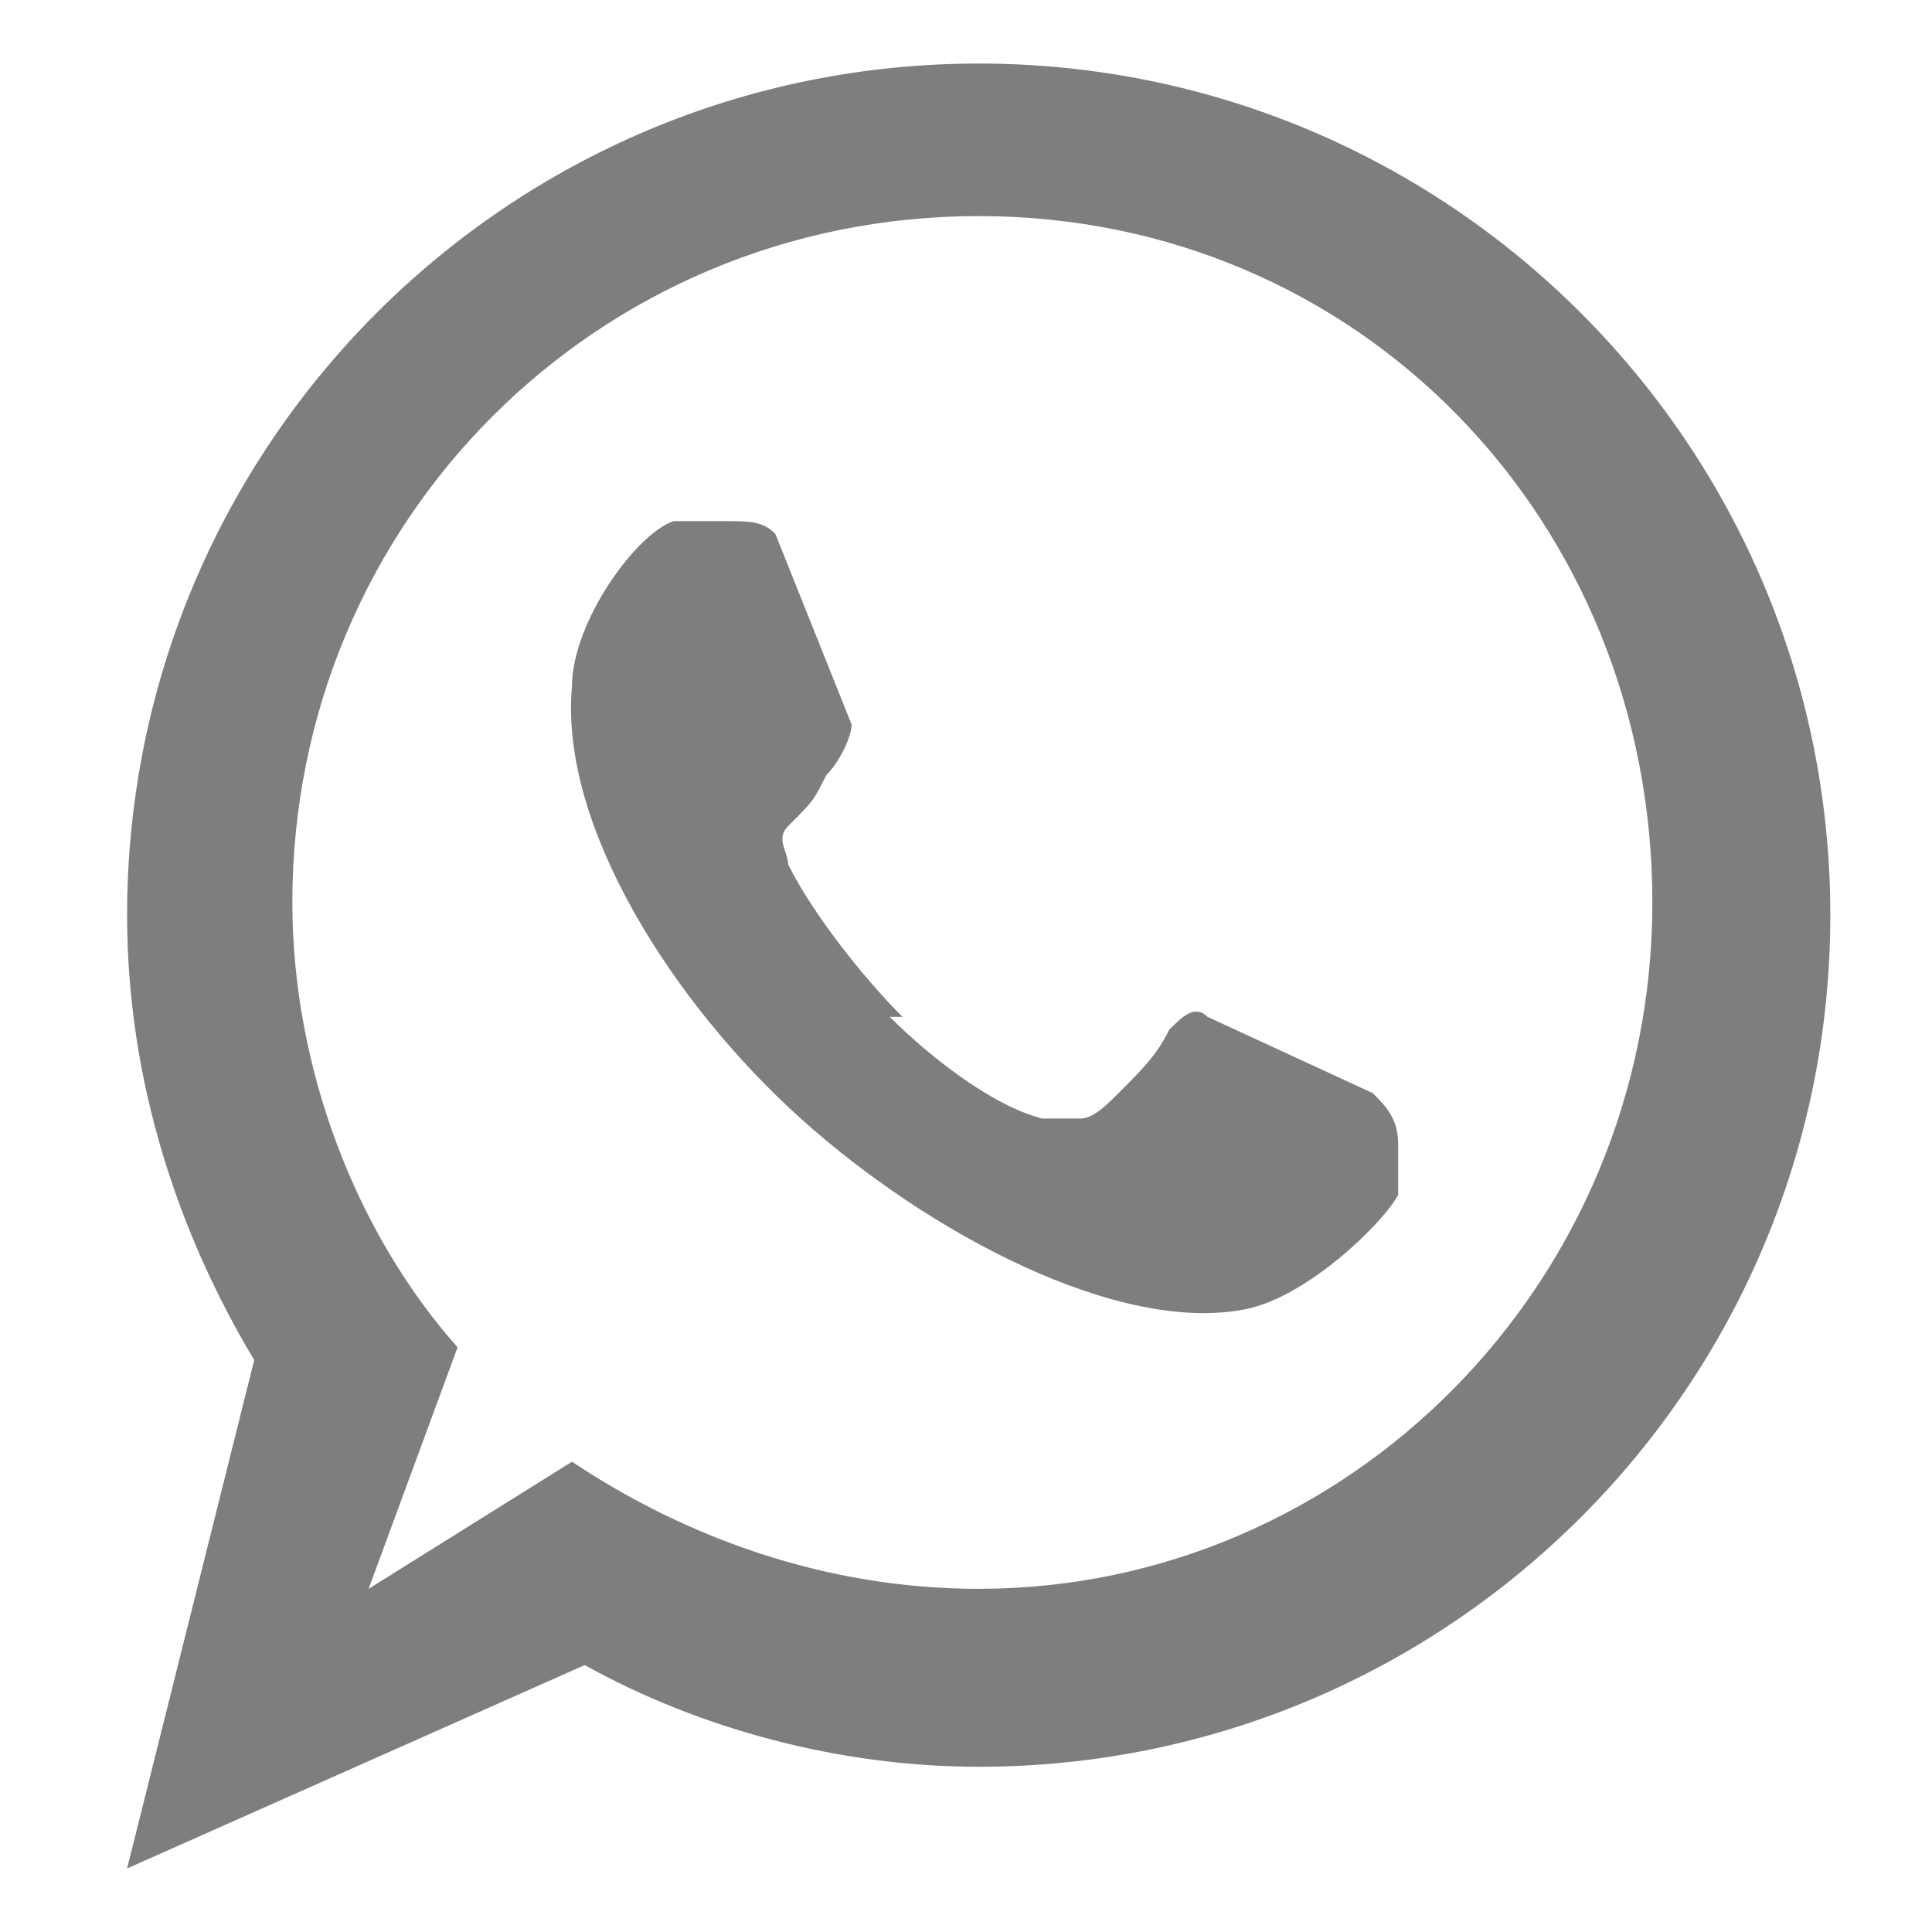
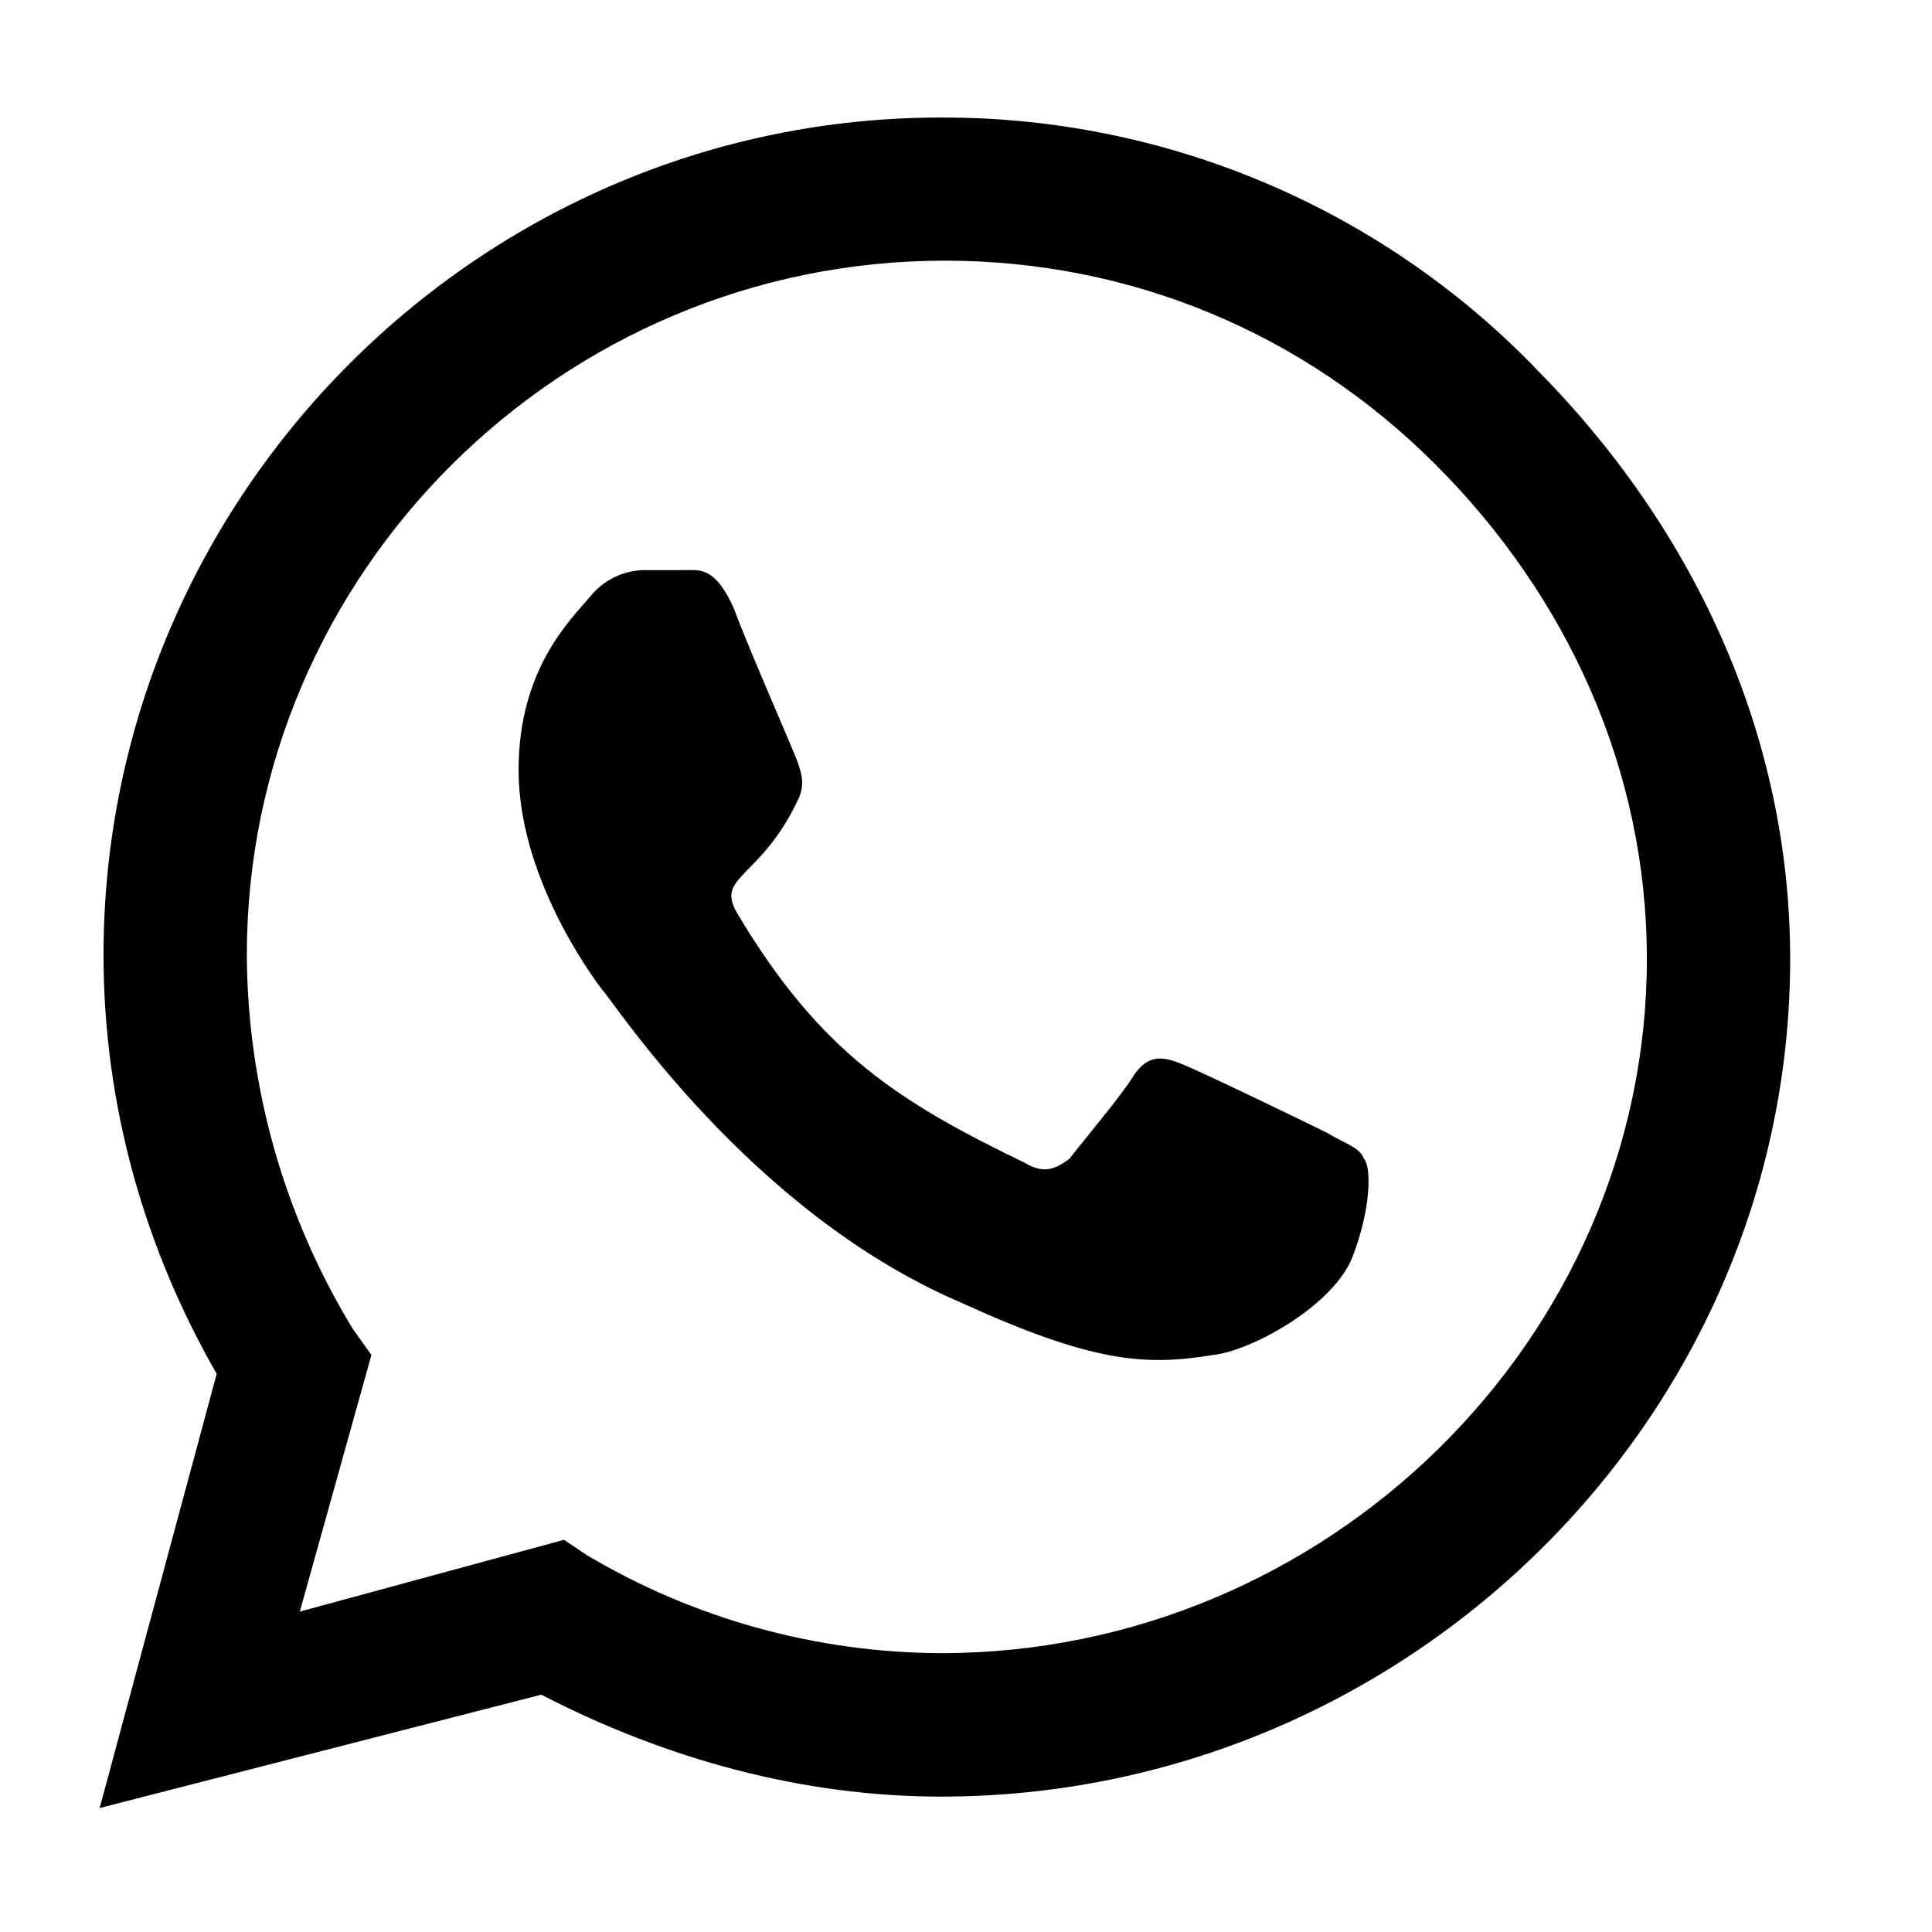
- <svg xmlns="http://www.w3.org/2000/svg" width="18" height="18" viewBox="0 0 152 152" shape-rendering="geometricPrecision" text-rendering="geometricPrecision" image-rendering="optimizeQuality" fill-rule="evenodd" clip-rule="evenodd">
-   <path d="M71 80c-3-3-7-8-9-12 0-1-1-2 0-3 2-2 2-2 3-4 1-1 2-3 2-4l-6-15c-1-1-2-1-4-1h-4c-3 1-8 8-8 13-1 11 8 25 18 34s25 17 35 15c5-1 11-7 12-9v-4c0-2-1-3-2-4l-13-6c-1-1-2 0-3 1-1 2-2 3-4 5-1 1-2 2-3 2h-3c-4-1-9-5-12-8zm-42 45l7-19c-8-9-13-22-13-35 0-30 24-54 54-54s53 24 53 54-24 54-53 54c-12 0-23-4-32-10l-16 10zm-9-18l-10 40 36-16c9 5 20 8 31 8 37 0 67-30 67-67S114 5 77 5 10 35 10 72c0 13 4 25 10 35z" fill="#7f7d7d" />
+ <svg xmlns="http://www.w3.org/2000/svg" width="12" height="12" fill="none">
+   <path d="M9.526 2.275A5.12 5.12 0 005.846.73C2.986.729.643 3.072.643 5.932c0 .937.258 1.828.703 2.601L.619 11.23l2.743-.704c.773.399 1.617.633 2.484.633 2.883 0 5.273-2.344 5.273-5.203 0-1.406-.609-2.695-1.593-3.68zm-3.68 7.993a4.335 4.335 0 01-2.203-.61l-.14-.094-1.641.446.445-1.594-.117-.164a4.509 4.509 0 01-.657-2.32c0-2.368 1.946-4.313 4.336-4.313 1.149 0 2.227.445 3.047 1.266.82.82 1.313 1.898 1.313 3.07 0 2.367-1.992 4.313-4.383 4.313zm2.39-3.235c-.14-.07-.773-.375-.89-.422-.117-.047-.211-.07-.305.07-.07.118-.328.423-.398.516-.094.07-.164.094-.281.024-.774-.375-1.266-.68-1.782-1.547-.14-.235.141-.211.375-.703.047-.094.024-.164 0-.235-.023-.07-.304-.703-.398-.96-.117-.258-.211-.235-.305-.235h-.234a.44.44 0 00-.352.164c-.117.14-.445.445-.445 1.078 0 .656.445 1.266.516 1.36.07.07.914 1.382 2.226 1.945.82.375 1.149.398 1.57.328.235-.023.75-.305.868-.61.117-.304.117-.562.07-.609-.023-.07-.117-.093-.234-.164z" fill="#000" />
</svg>
